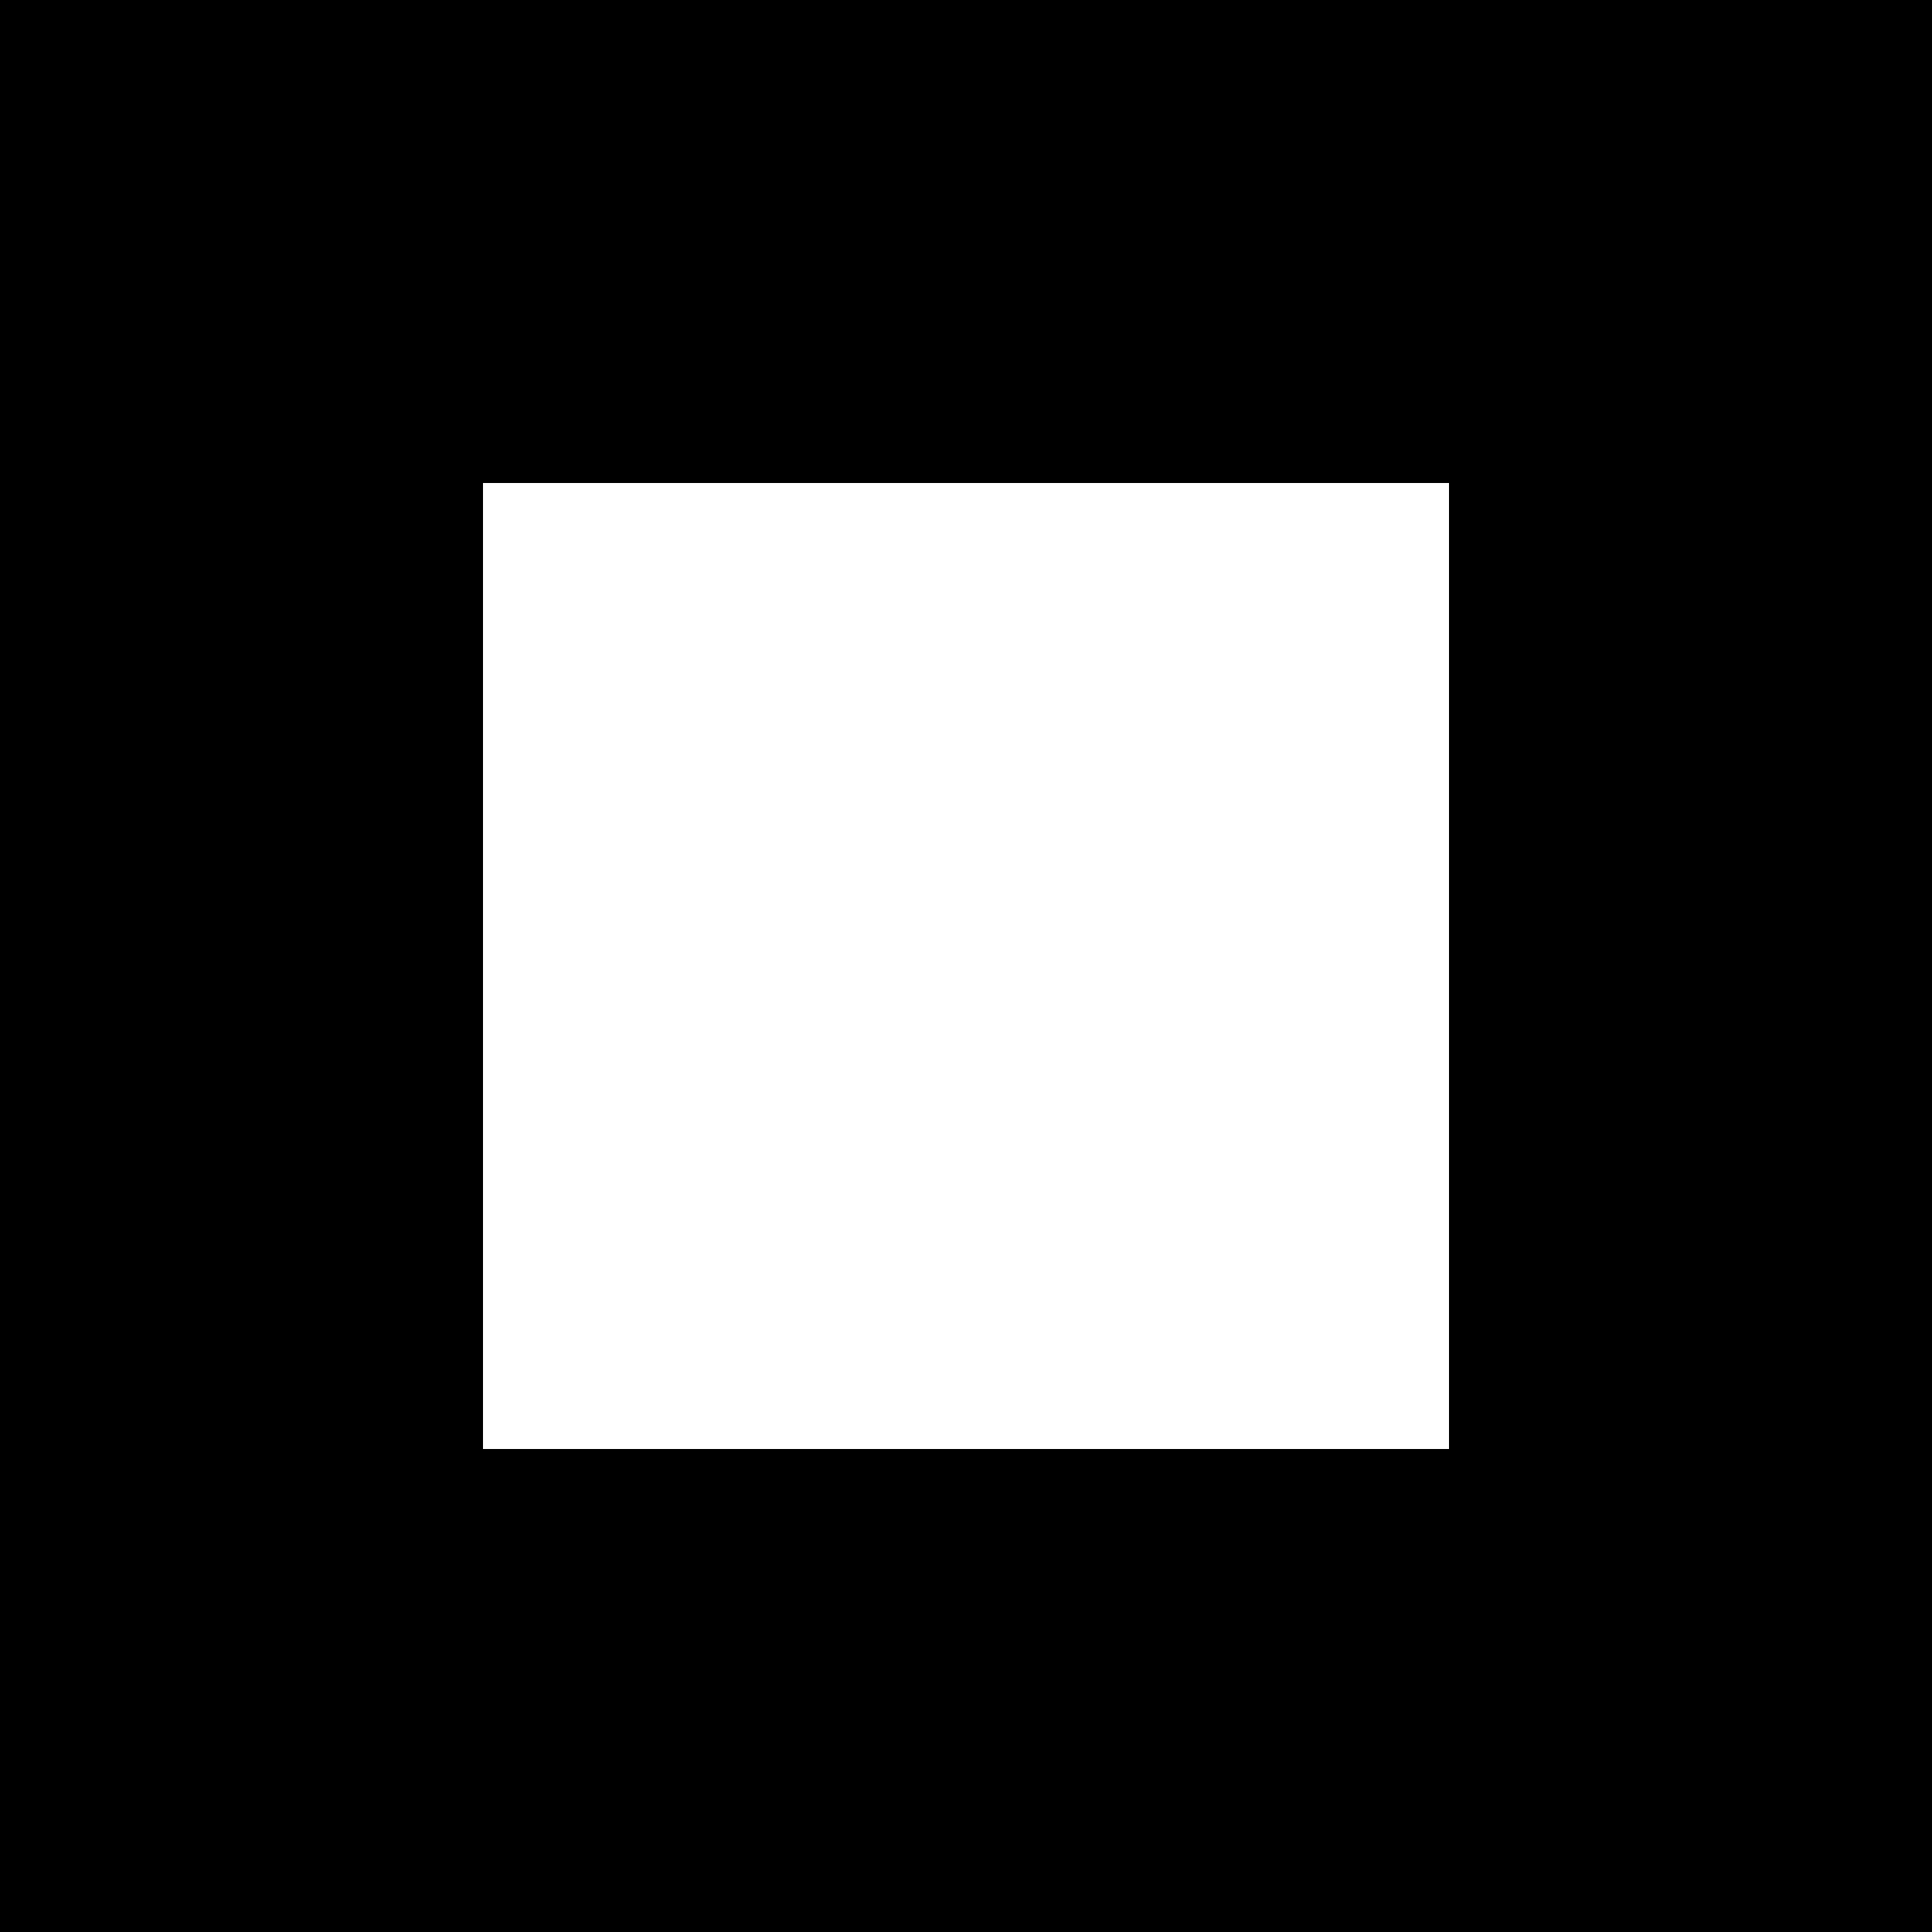
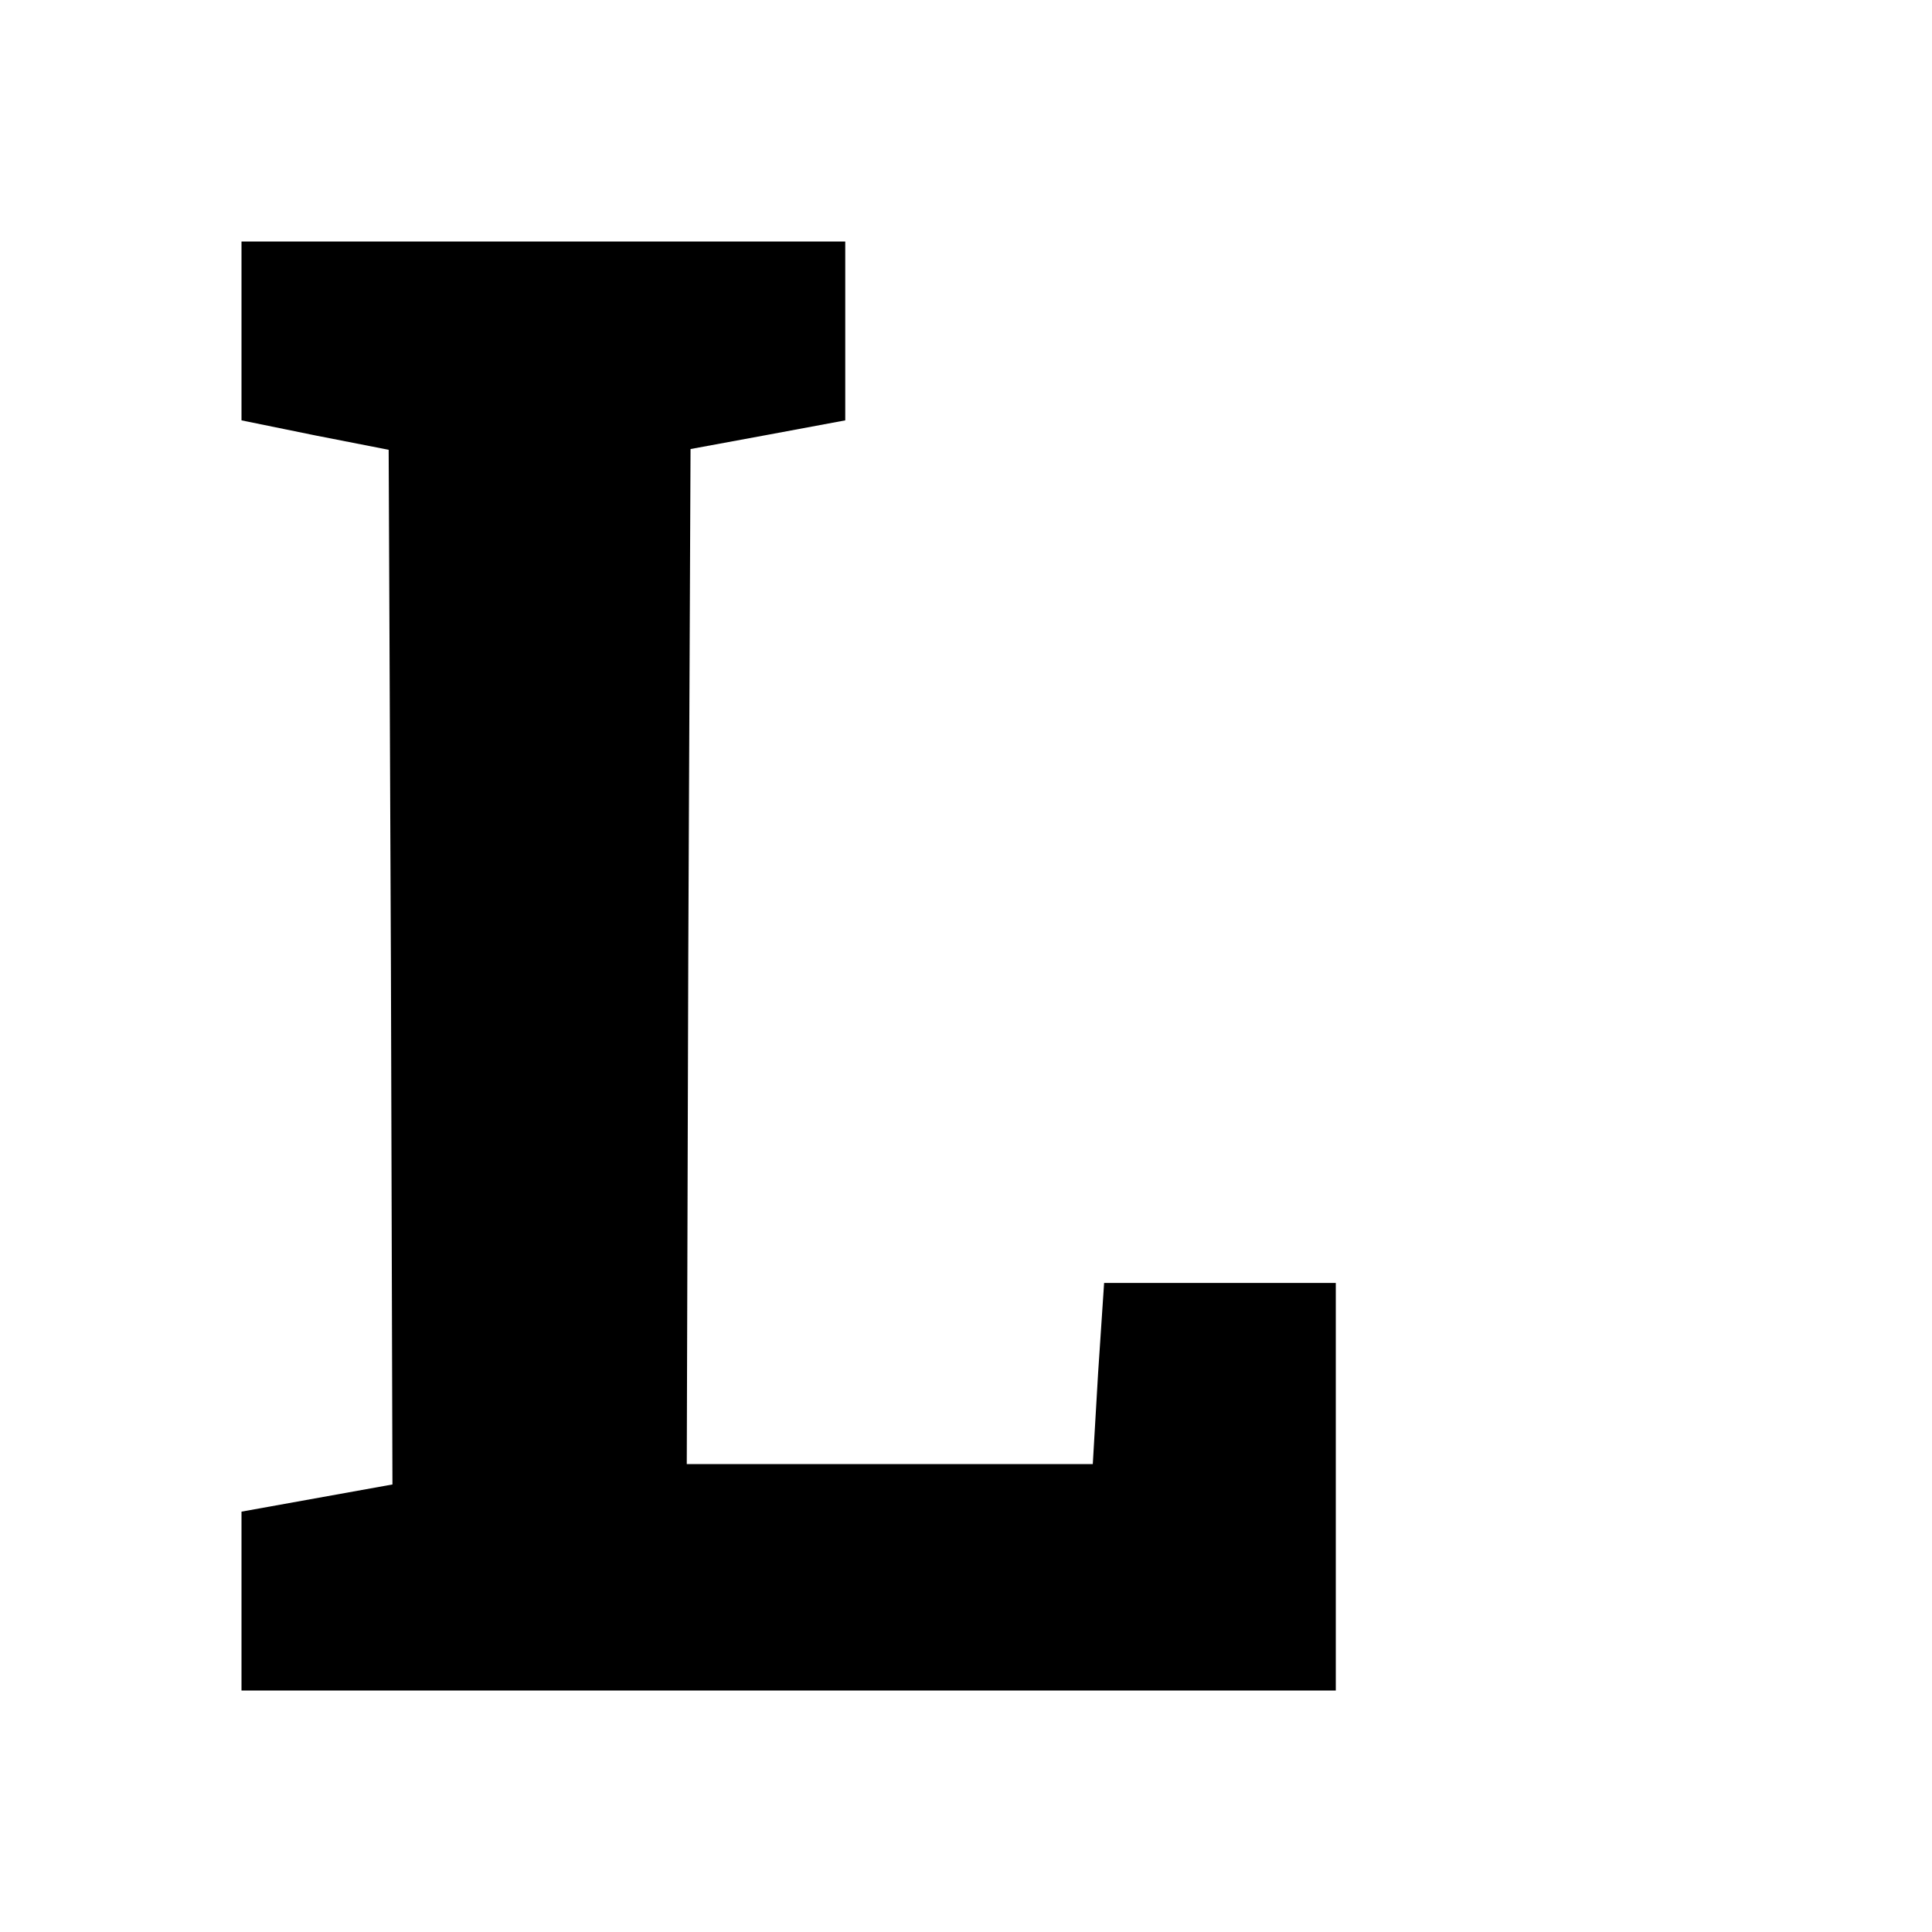
- <svg xmlns="http://www.w3.org/2000/svg" version="1.0" width="512pt" height="512pt" viewBox="0 0 512 512" preserveAspectRatio="xMidYMid meet">
-   <g transform="translate(0,512) scale(0.1,-0.1)" fill="#000000" stroke="none">
-     <path d="M0 2560 l0 -2560 2560 0 2560 0 0 2560 0 2560 -2560 0 -2560 0 0 -2560z m3840 0 l0 -1280 -1280 0 -1280 0 0 1280 0 1280 1280 0 1280 0 0 -1280z" />
-   </g>
+ <svg xmlns="http://www.w3.org/2000/svg" version="1" width="341.333" height="341.333" viewBox="0 0 256 256">
+   <path d="M32 43.9v11.8l9.8 2 9.7 1.9.3 68.5.2 68.6-10 1.8-10 1.8V224h145v-54H146.3l-.8 12-.7 12H91l.2-67.3.3-67.2 10.3-1.9 10.2-1.9V32H32v11.9z" />
</svg>
